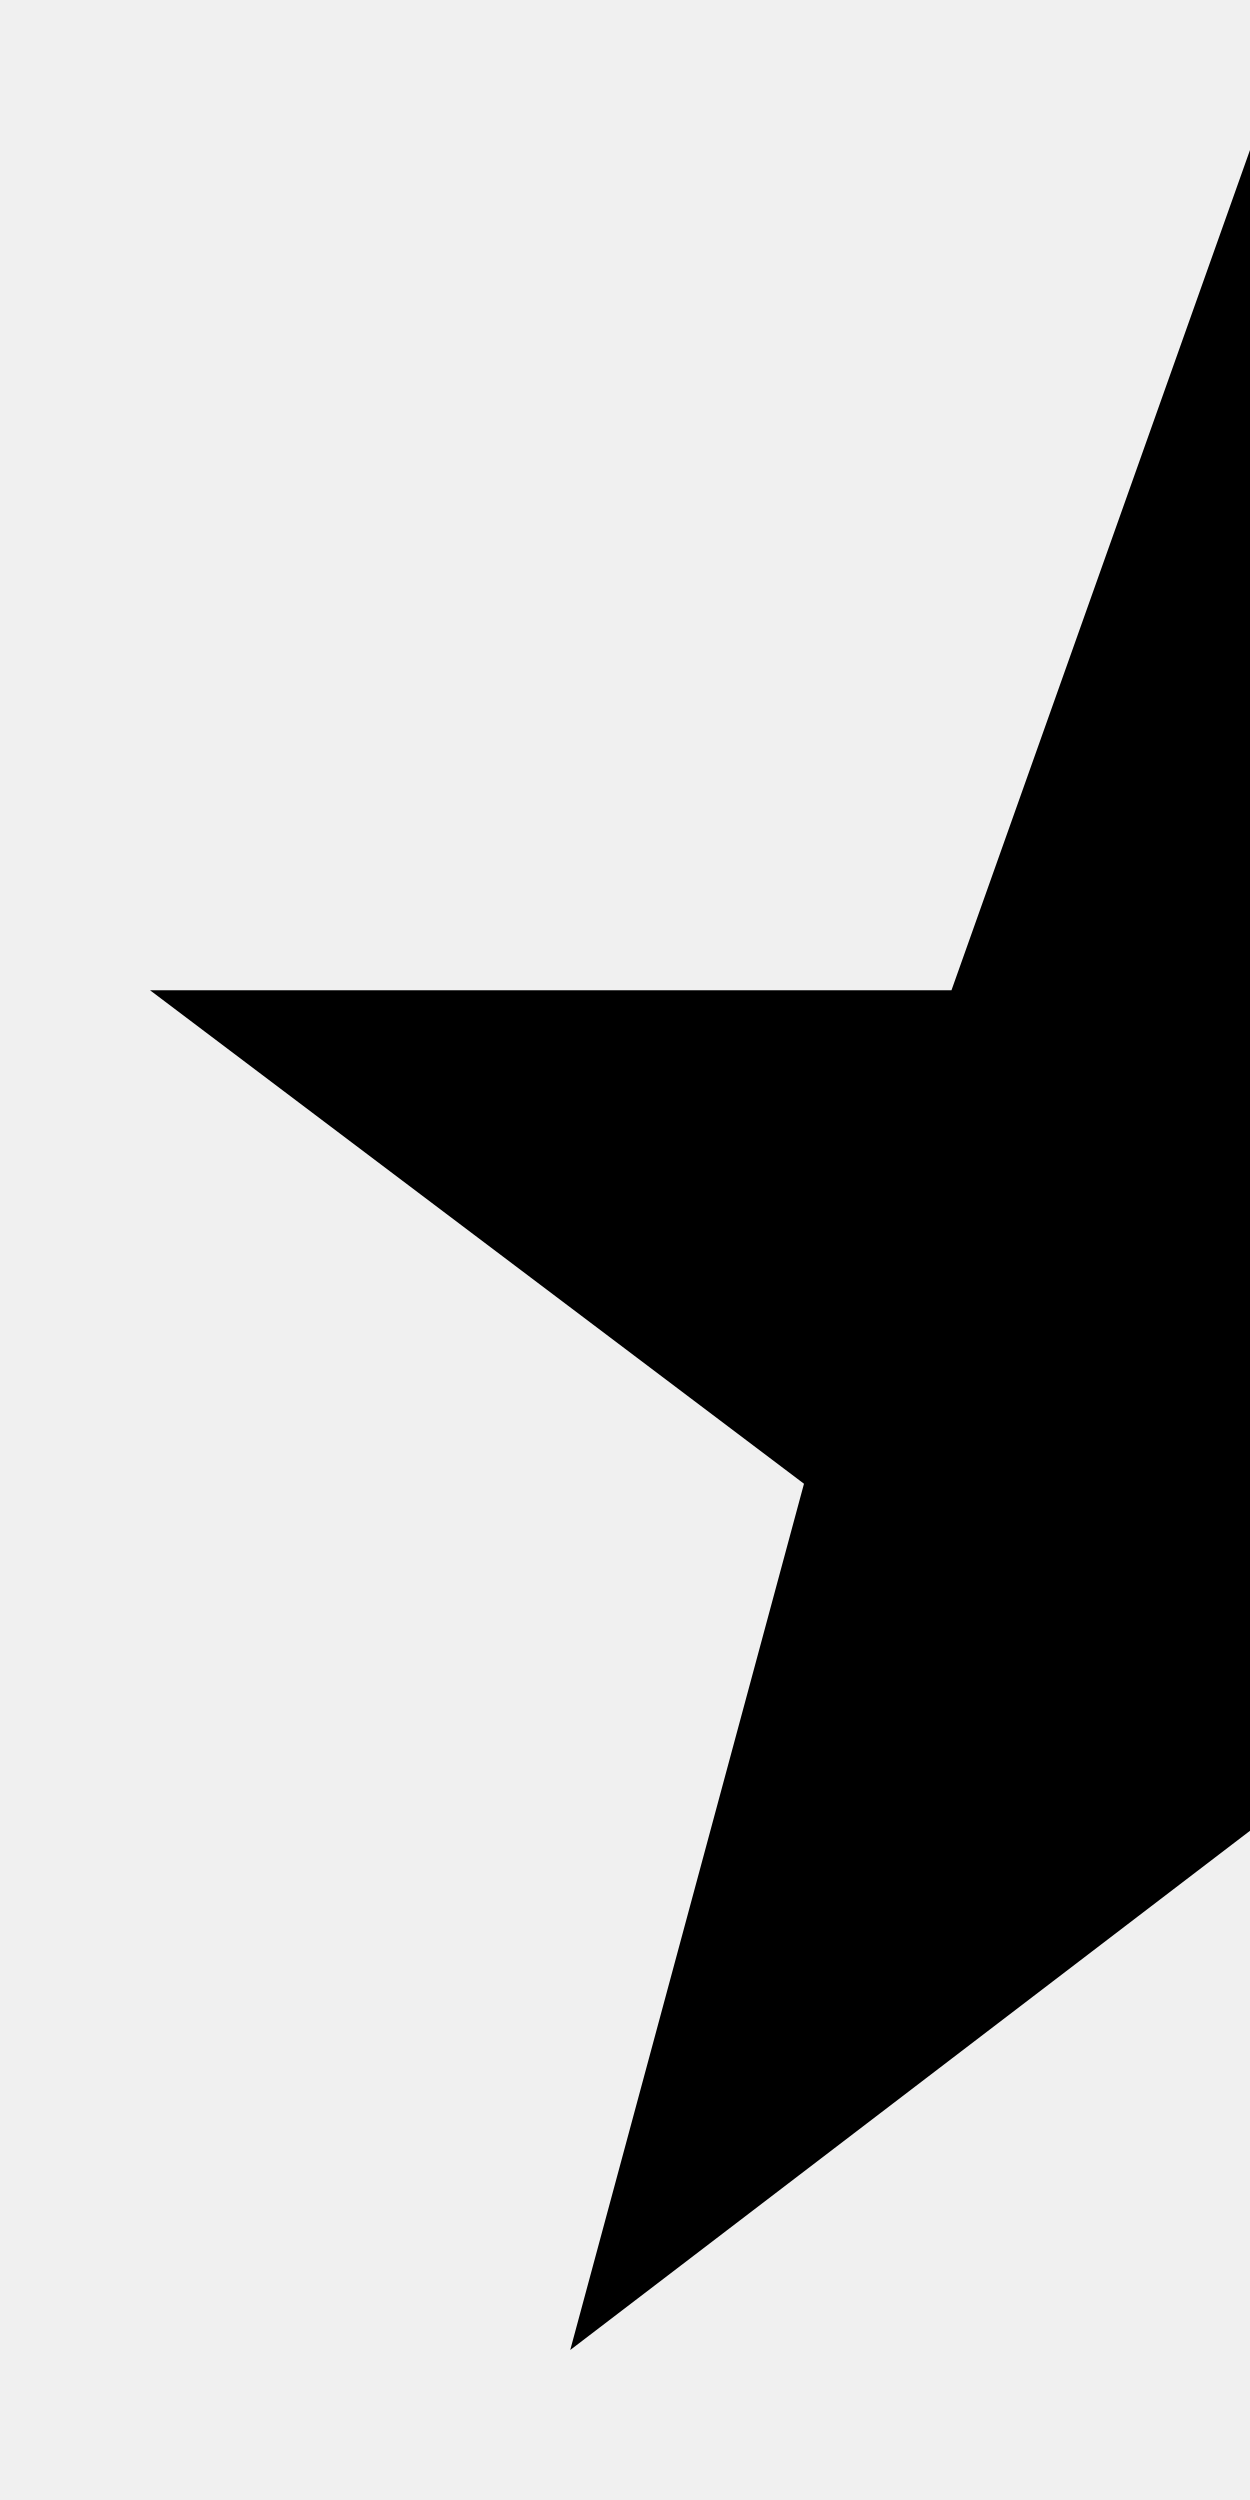
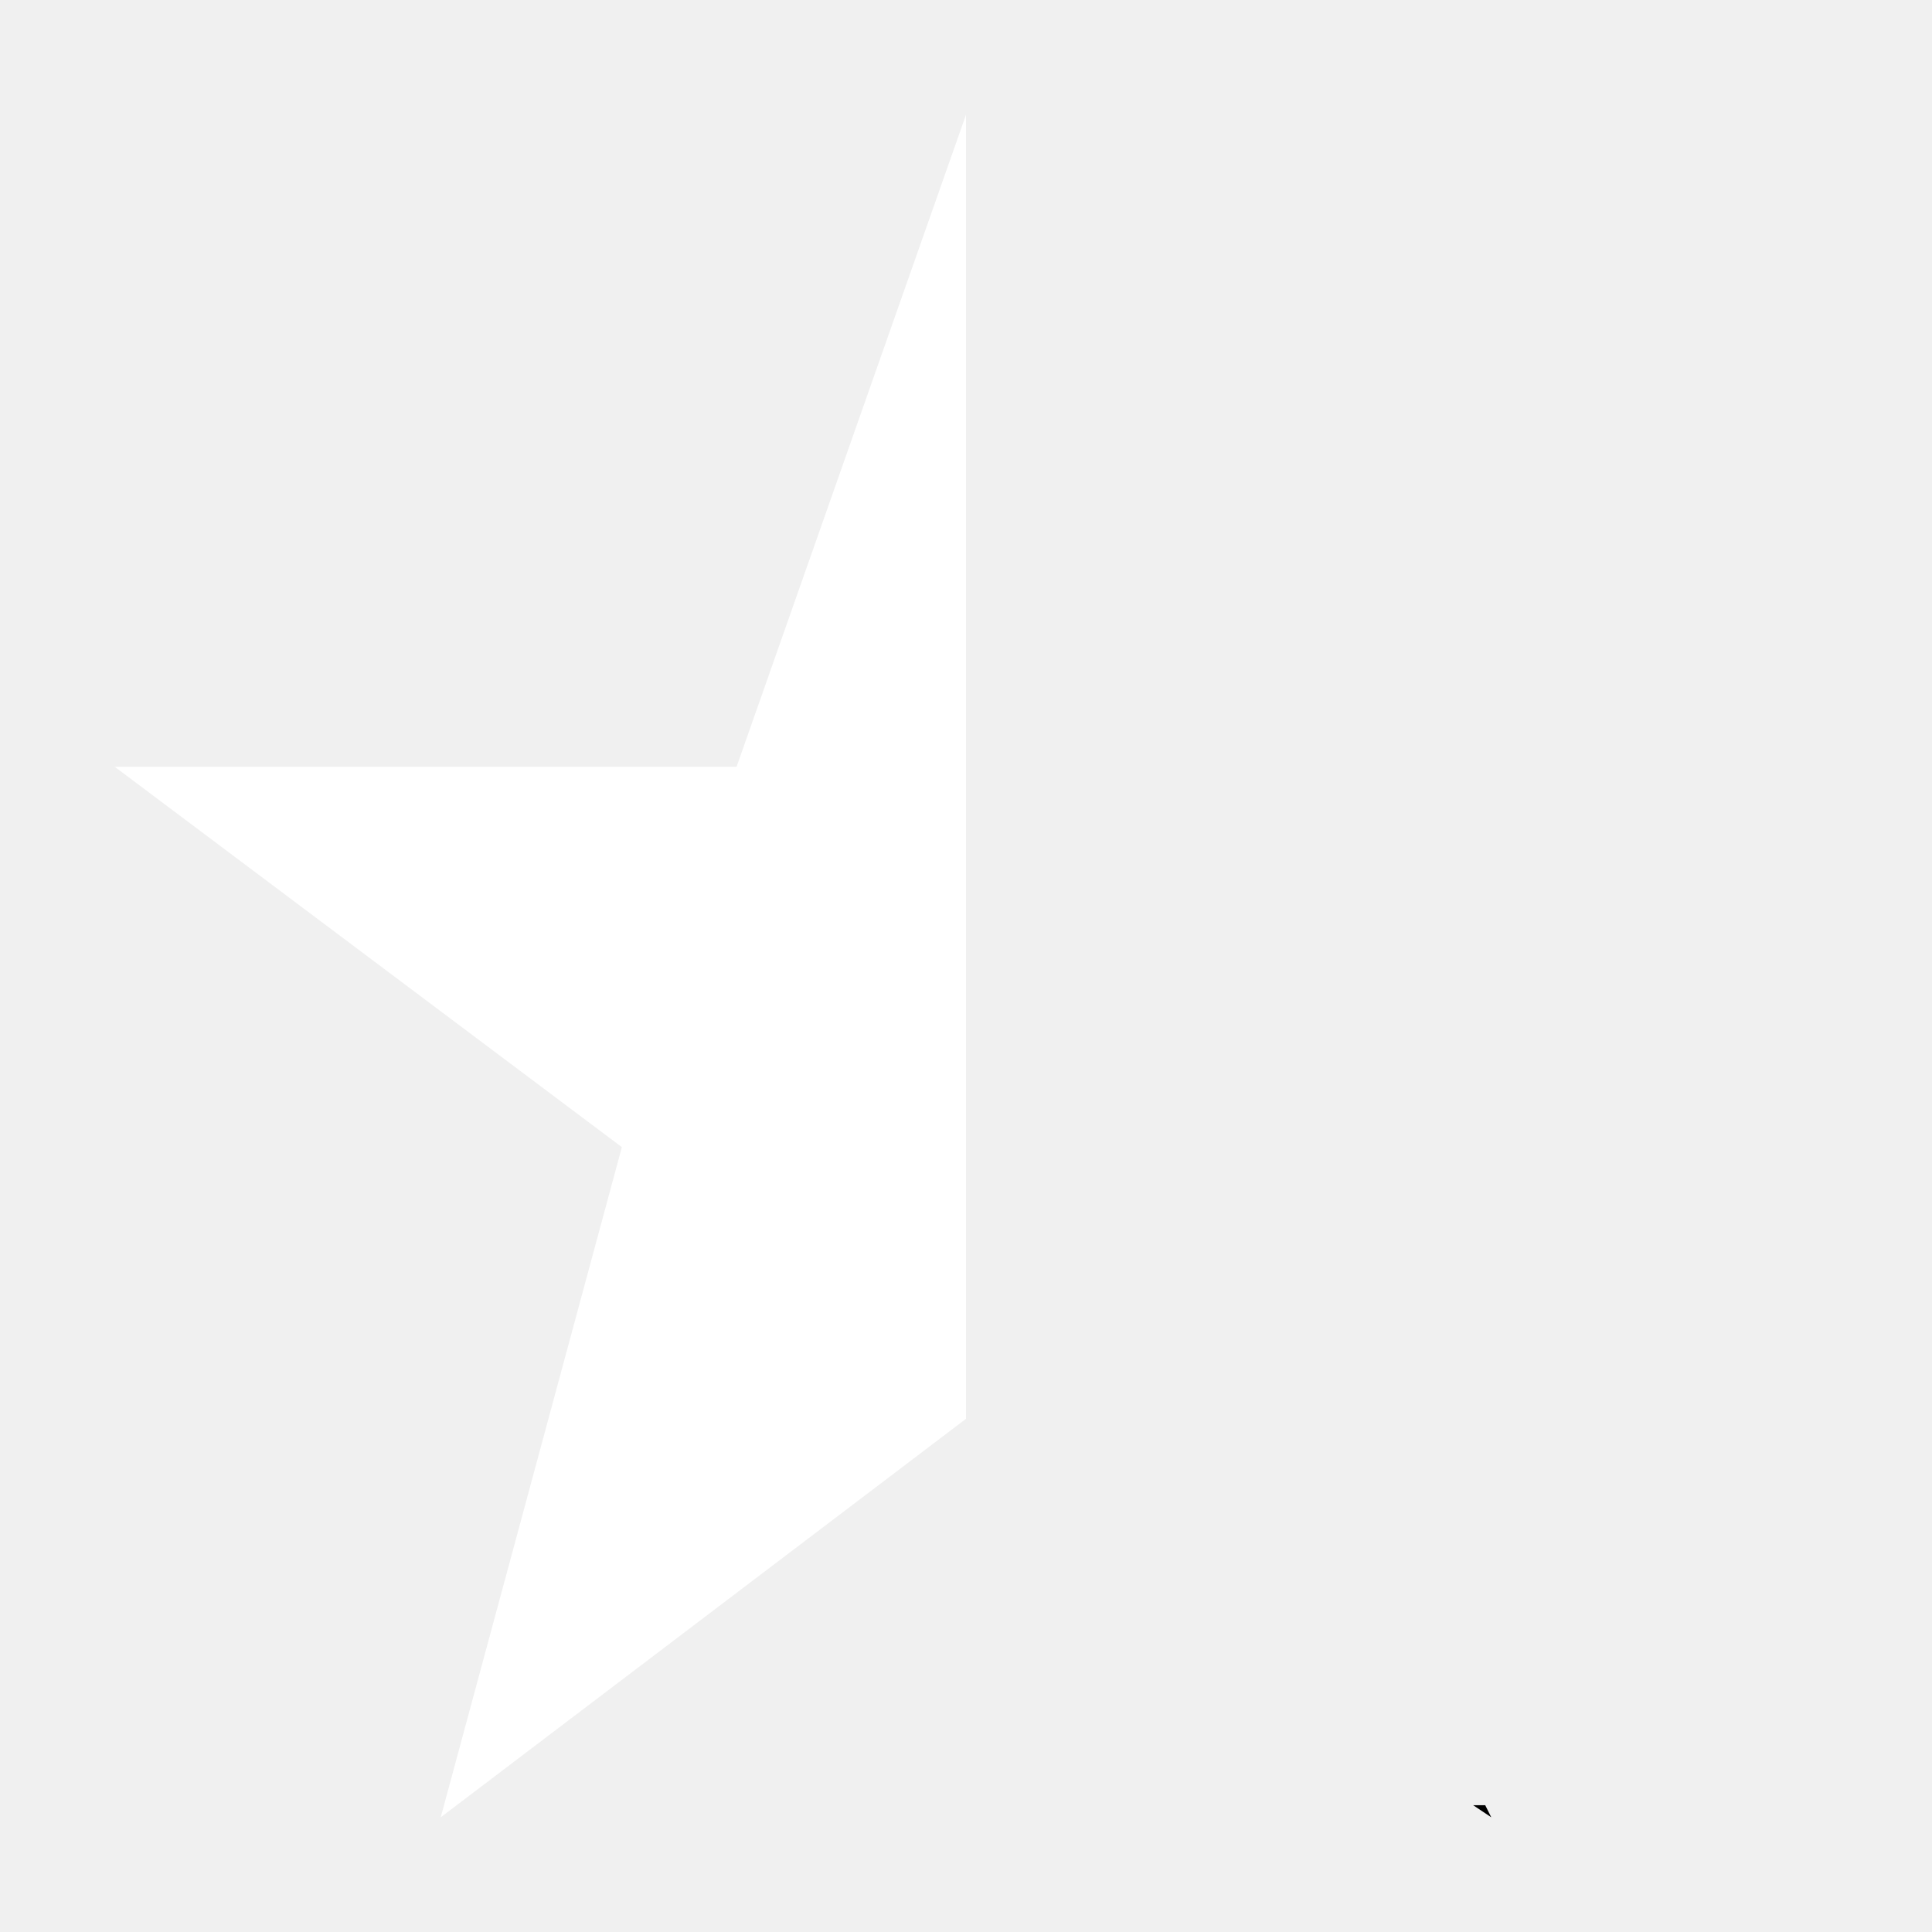
- <svg xmlns="http://www.w3.org/2000/svg" xmlns:xlink="http://www.w3.org/1999/xlink" version="1.1" x="0px" y="0px" width="16px" height="32px" viewBox="0 0 16 32" enable-background="new 0 0 16 32" xml:space="preserve">
-   <g id="Layer_1">
-     <g>
-       <defs>
-         <rect id="SVGID_1_" width="16" height="32" />
-       </defs>
-       <clipPath id="SVGID_2_">
-         <use xlink:href="#SVGID_1_" overflow="visible" />
-       </clipPath>
-       <path clip-path="url(#SVGID_2_)" d="M16,1.92l3.82,10.755h10.26l-8.371,6.317l2.992,11.088L16,23.434L7.299,30.08l2.992-11.088    L1.92,12.675h10.259L16,1.92z" />
-     </g>
+ <svg xmlns="http://www.w3.org/2000/svg" version="1.0" id="Layer_1" x="0px" y="0px" viewBox="0 0 32 32" enable-background="new 0 0 32 32" xml:space="preserve">
+   <g>
+     <polygon fill="#FFFFFF" points="16,1.9 16,1.9 12.2,12.7 1.9,12.7 10.3,19 7.3,30.1 16,23.5 16,23.5  " />
+     <polygon points="24.4,29.9 24.7,30.1 24.6,29.9  " />
  </g>
-   <g id="Layer_2" display="none">
- </g>
</svg>
